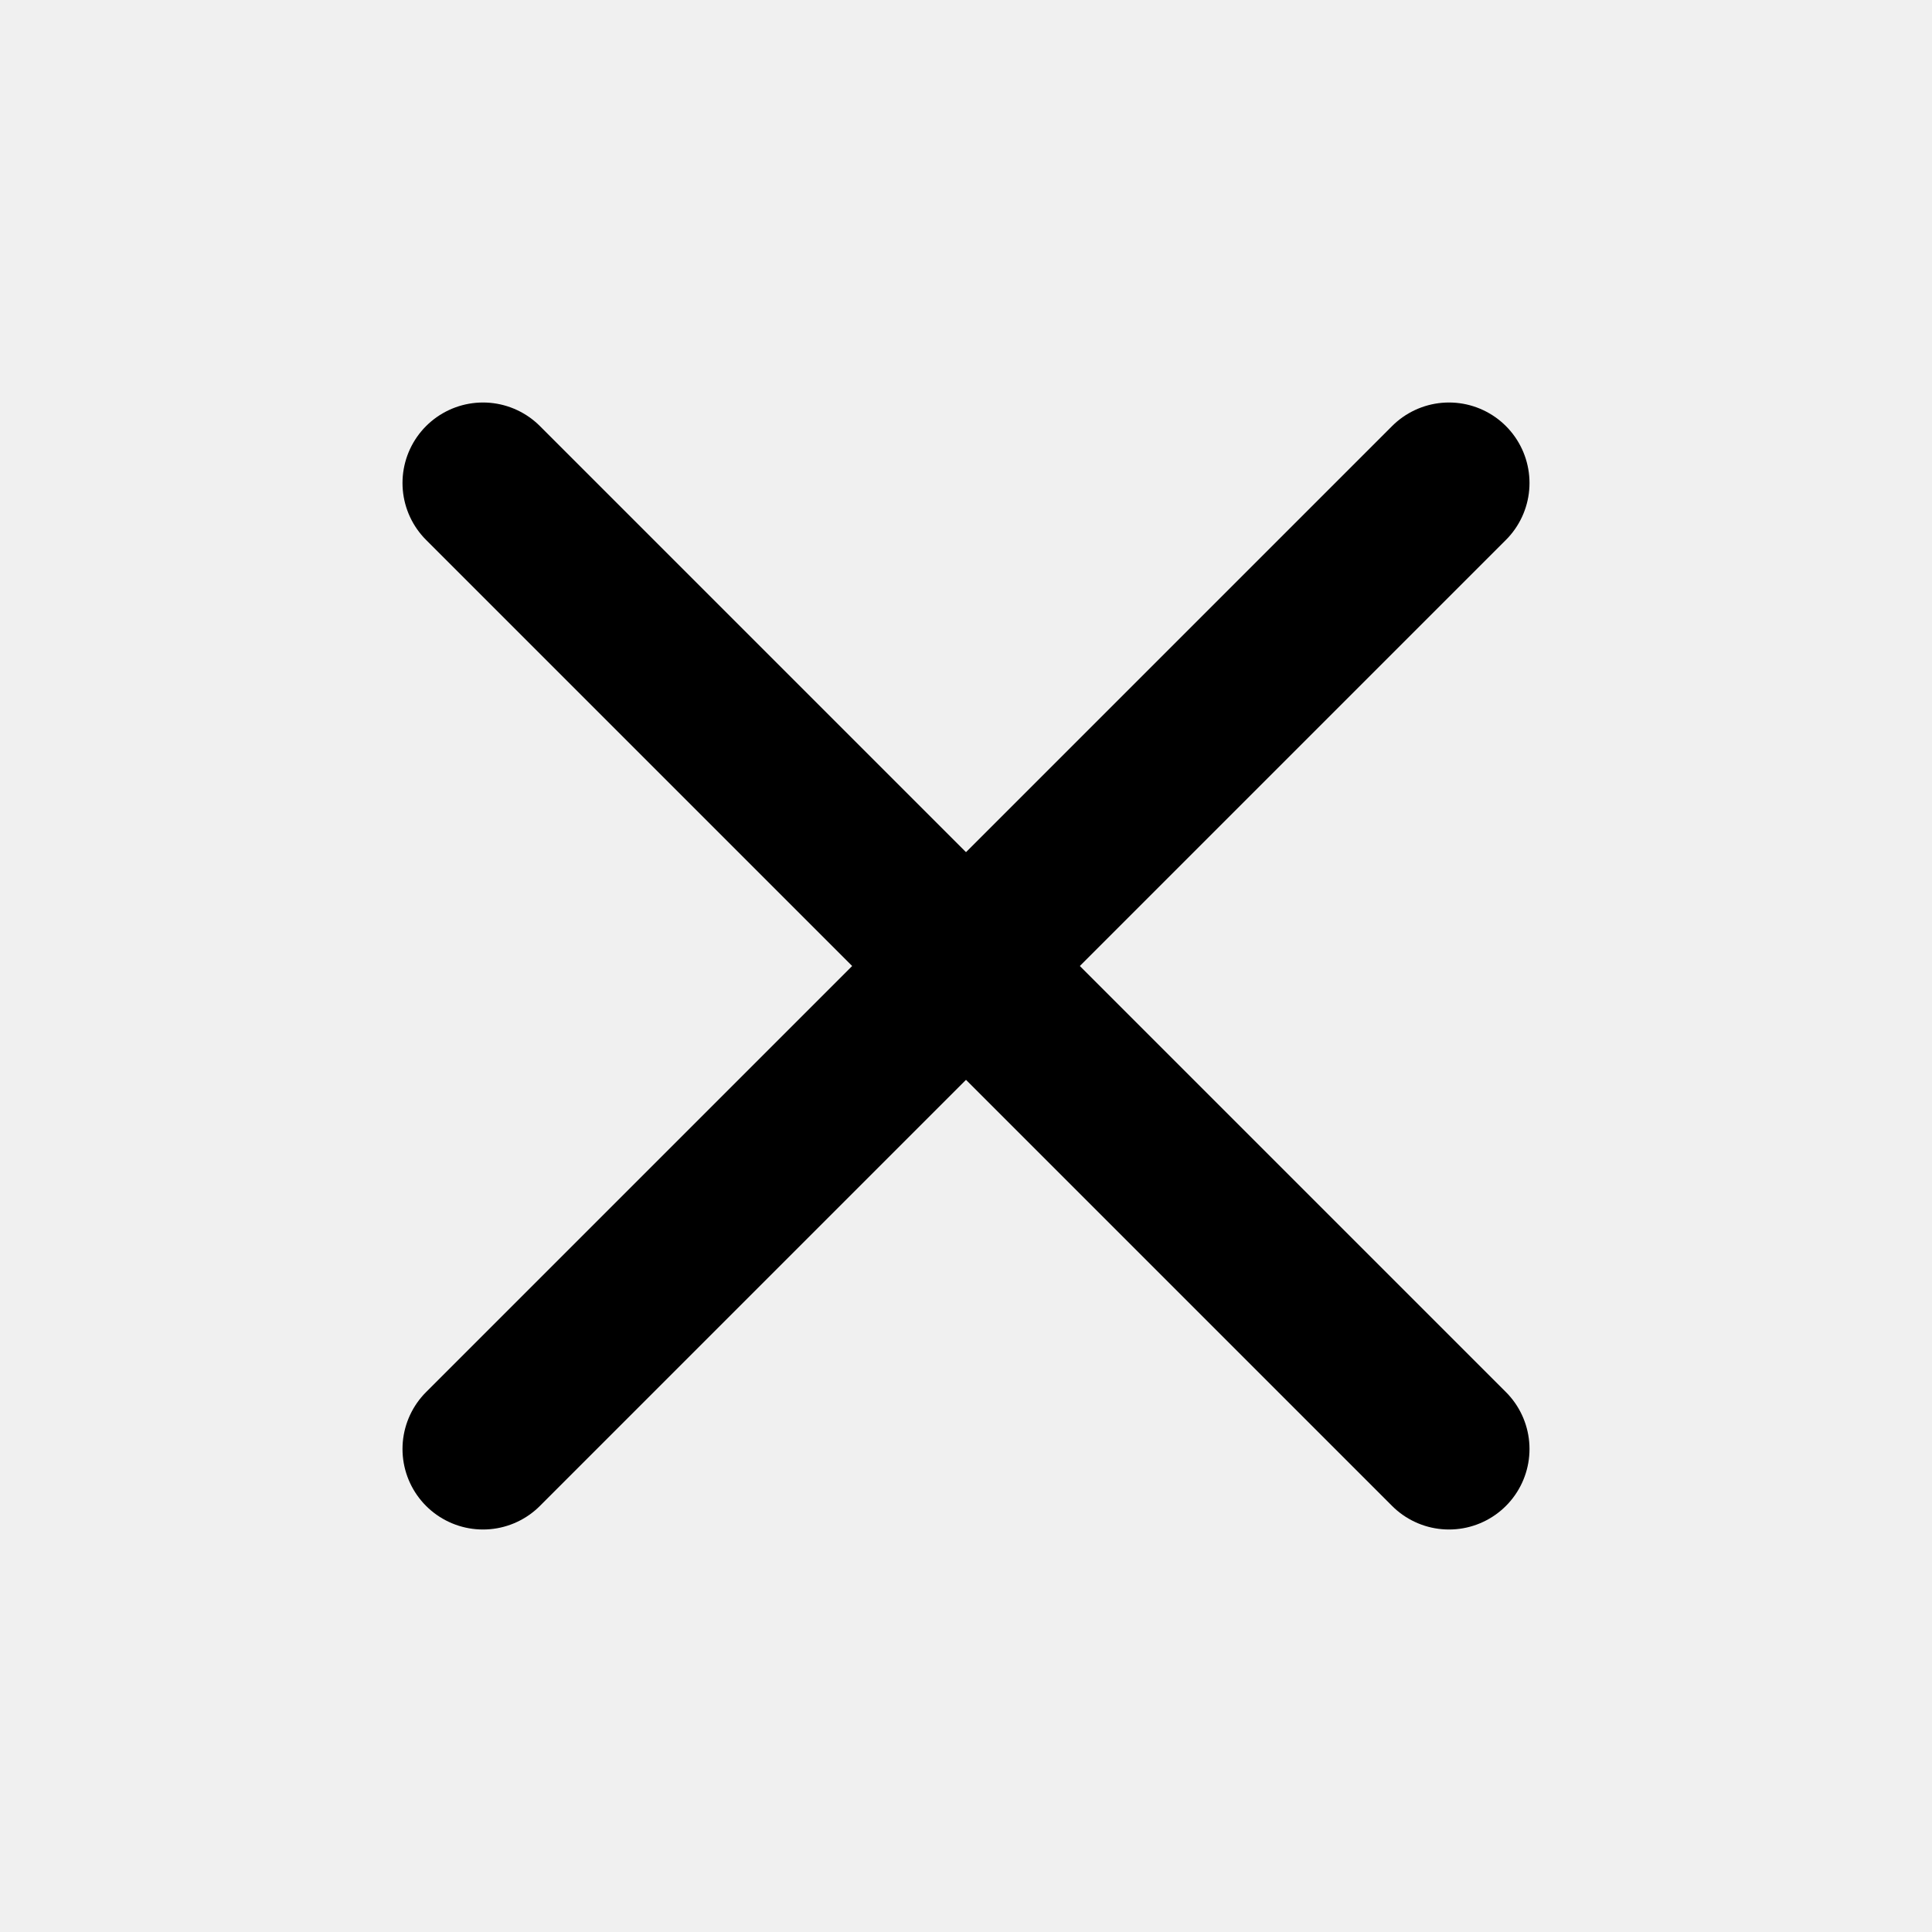
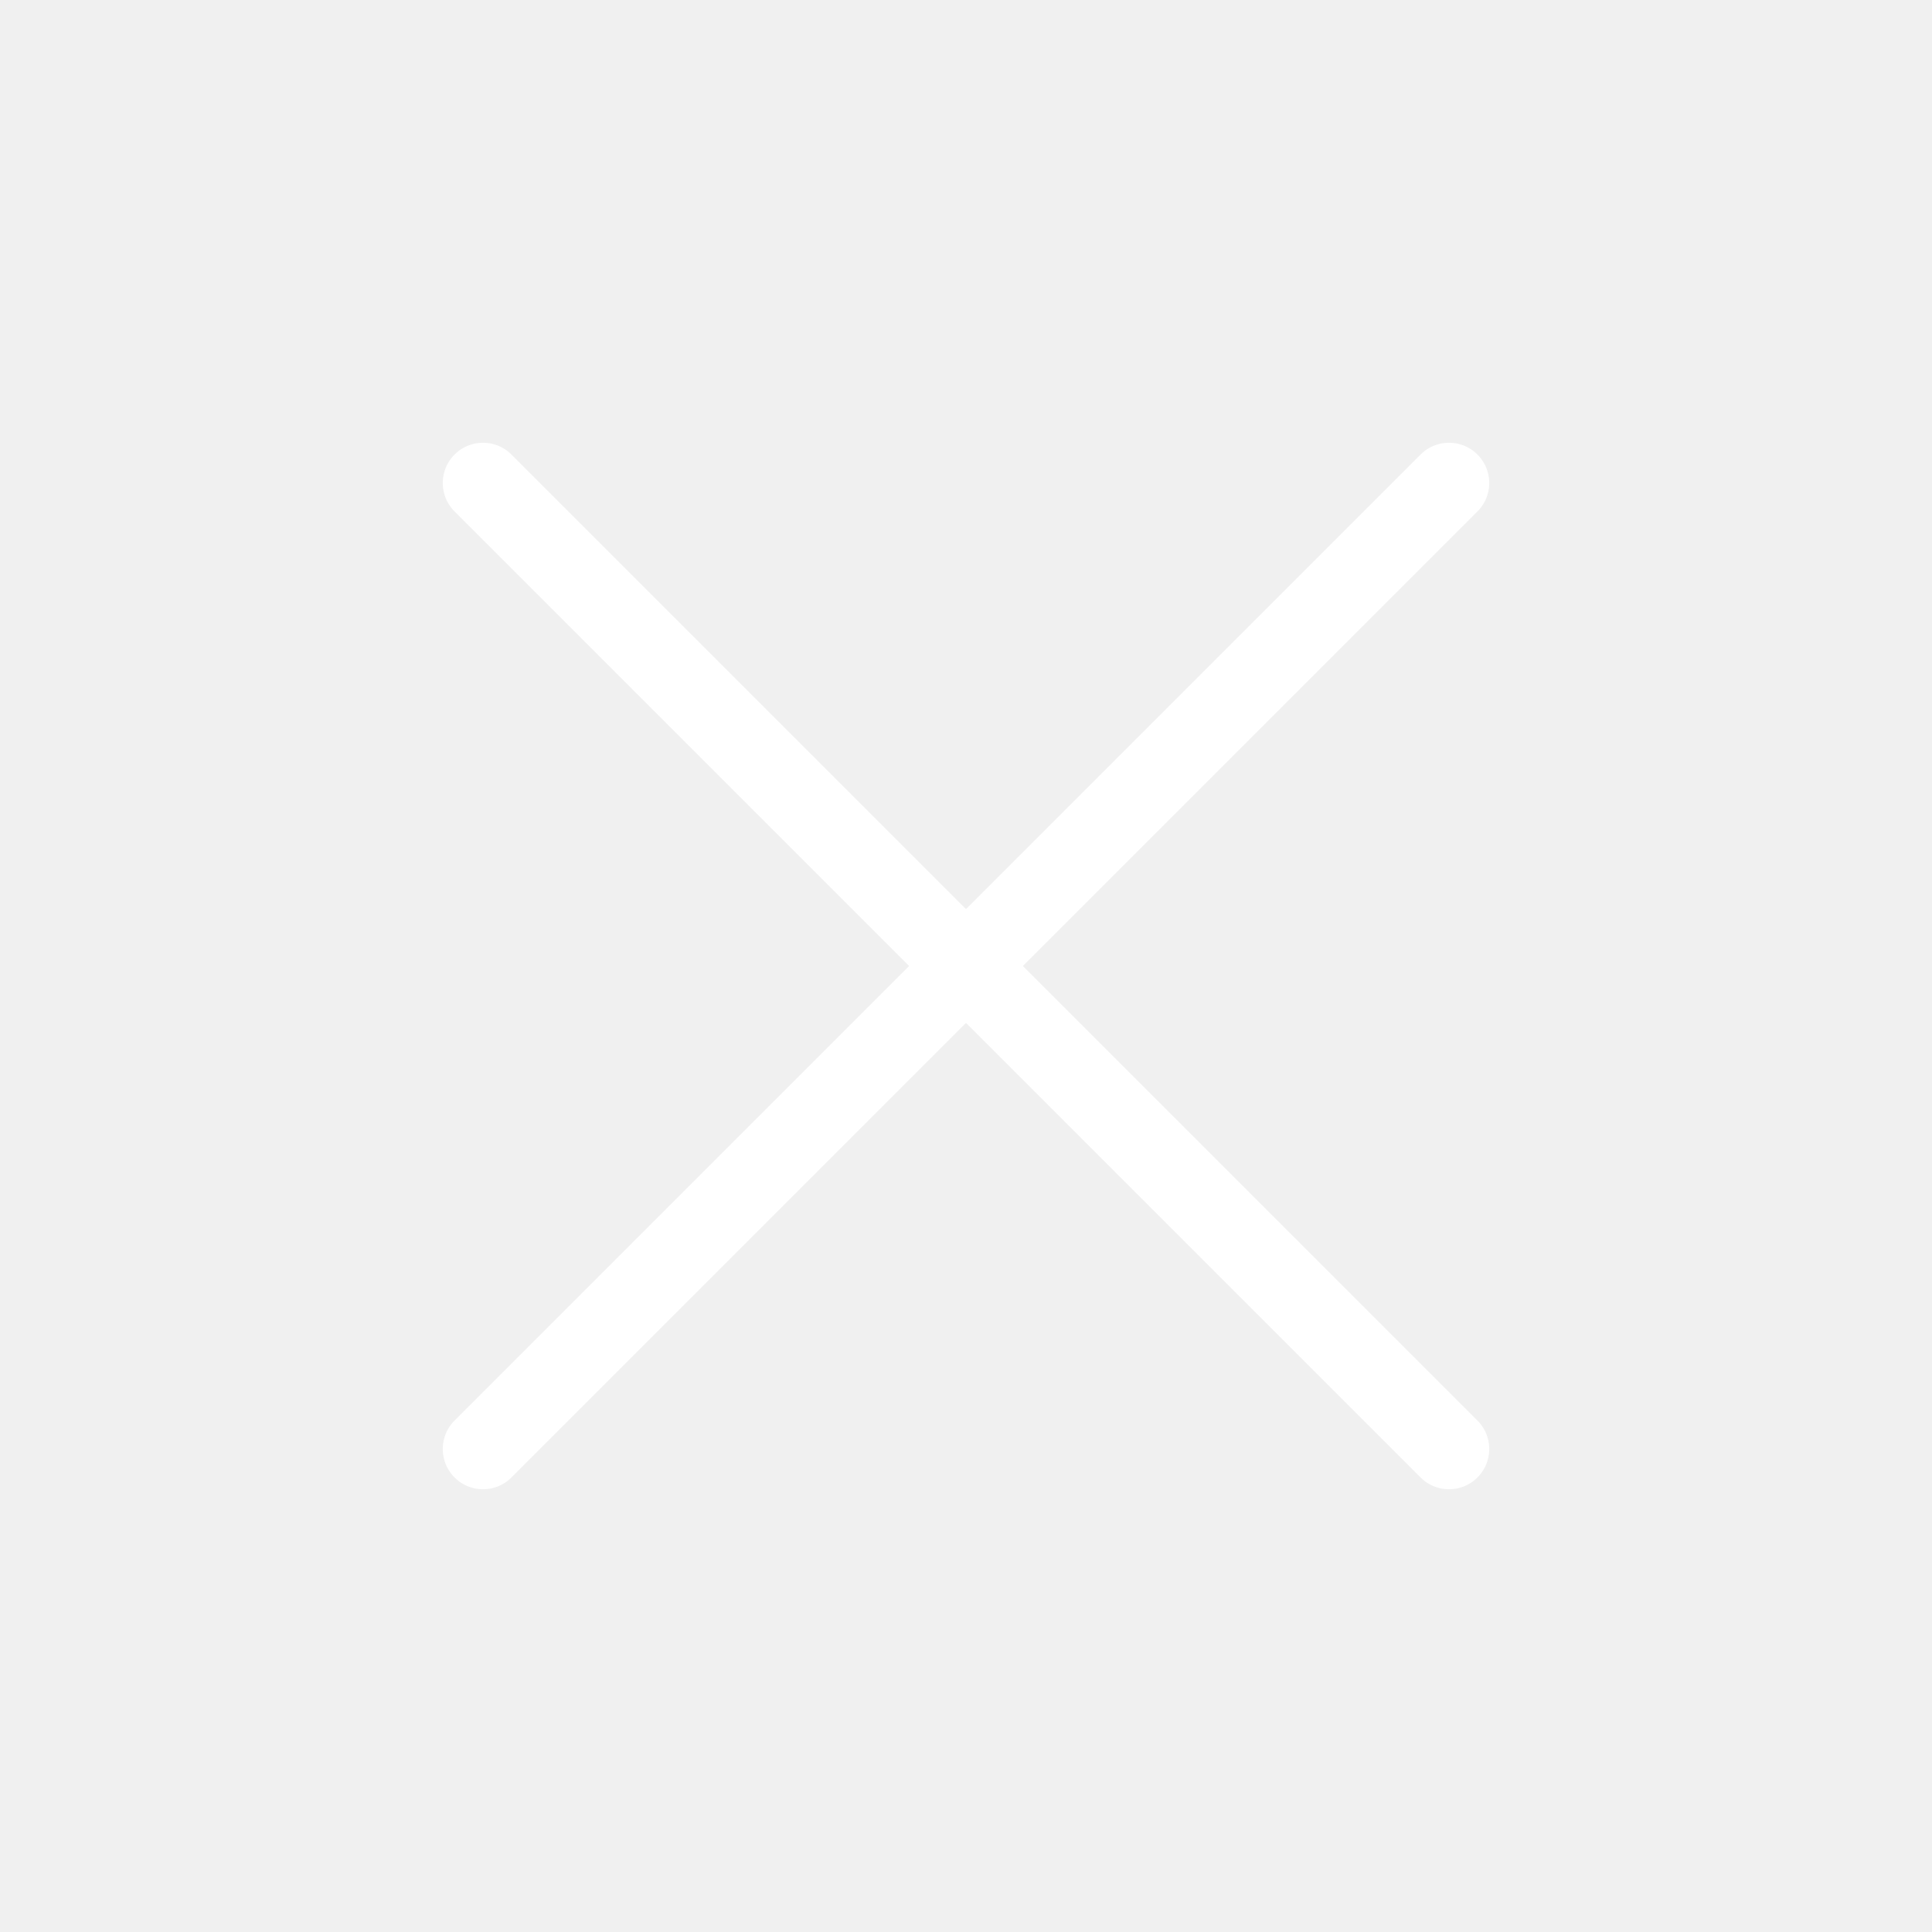
- <svg xmlns="http://www.w3.org/2000/svg" width="24" height="24" viewBox="0 0 24 24" fill="none" stroke="currentColor" stroke-width="2" stroke-linecap="round" stroke-linejoin="round" class="feather feather-x">
+ <svg xmlns="http://www.w3.org/2000/svg" width="24" height="24" viewBox="0 0 24 24" fill="none" stroke="#fff" stroke-width="1" stroke-linecap="round" stroke-linejoin="round" class="feather feather-x">
  <line x1="18" y1="6" x2="6" y2="18" />
  <line x1="6" y1="6" x2="18" y2="18" />
</svg>
